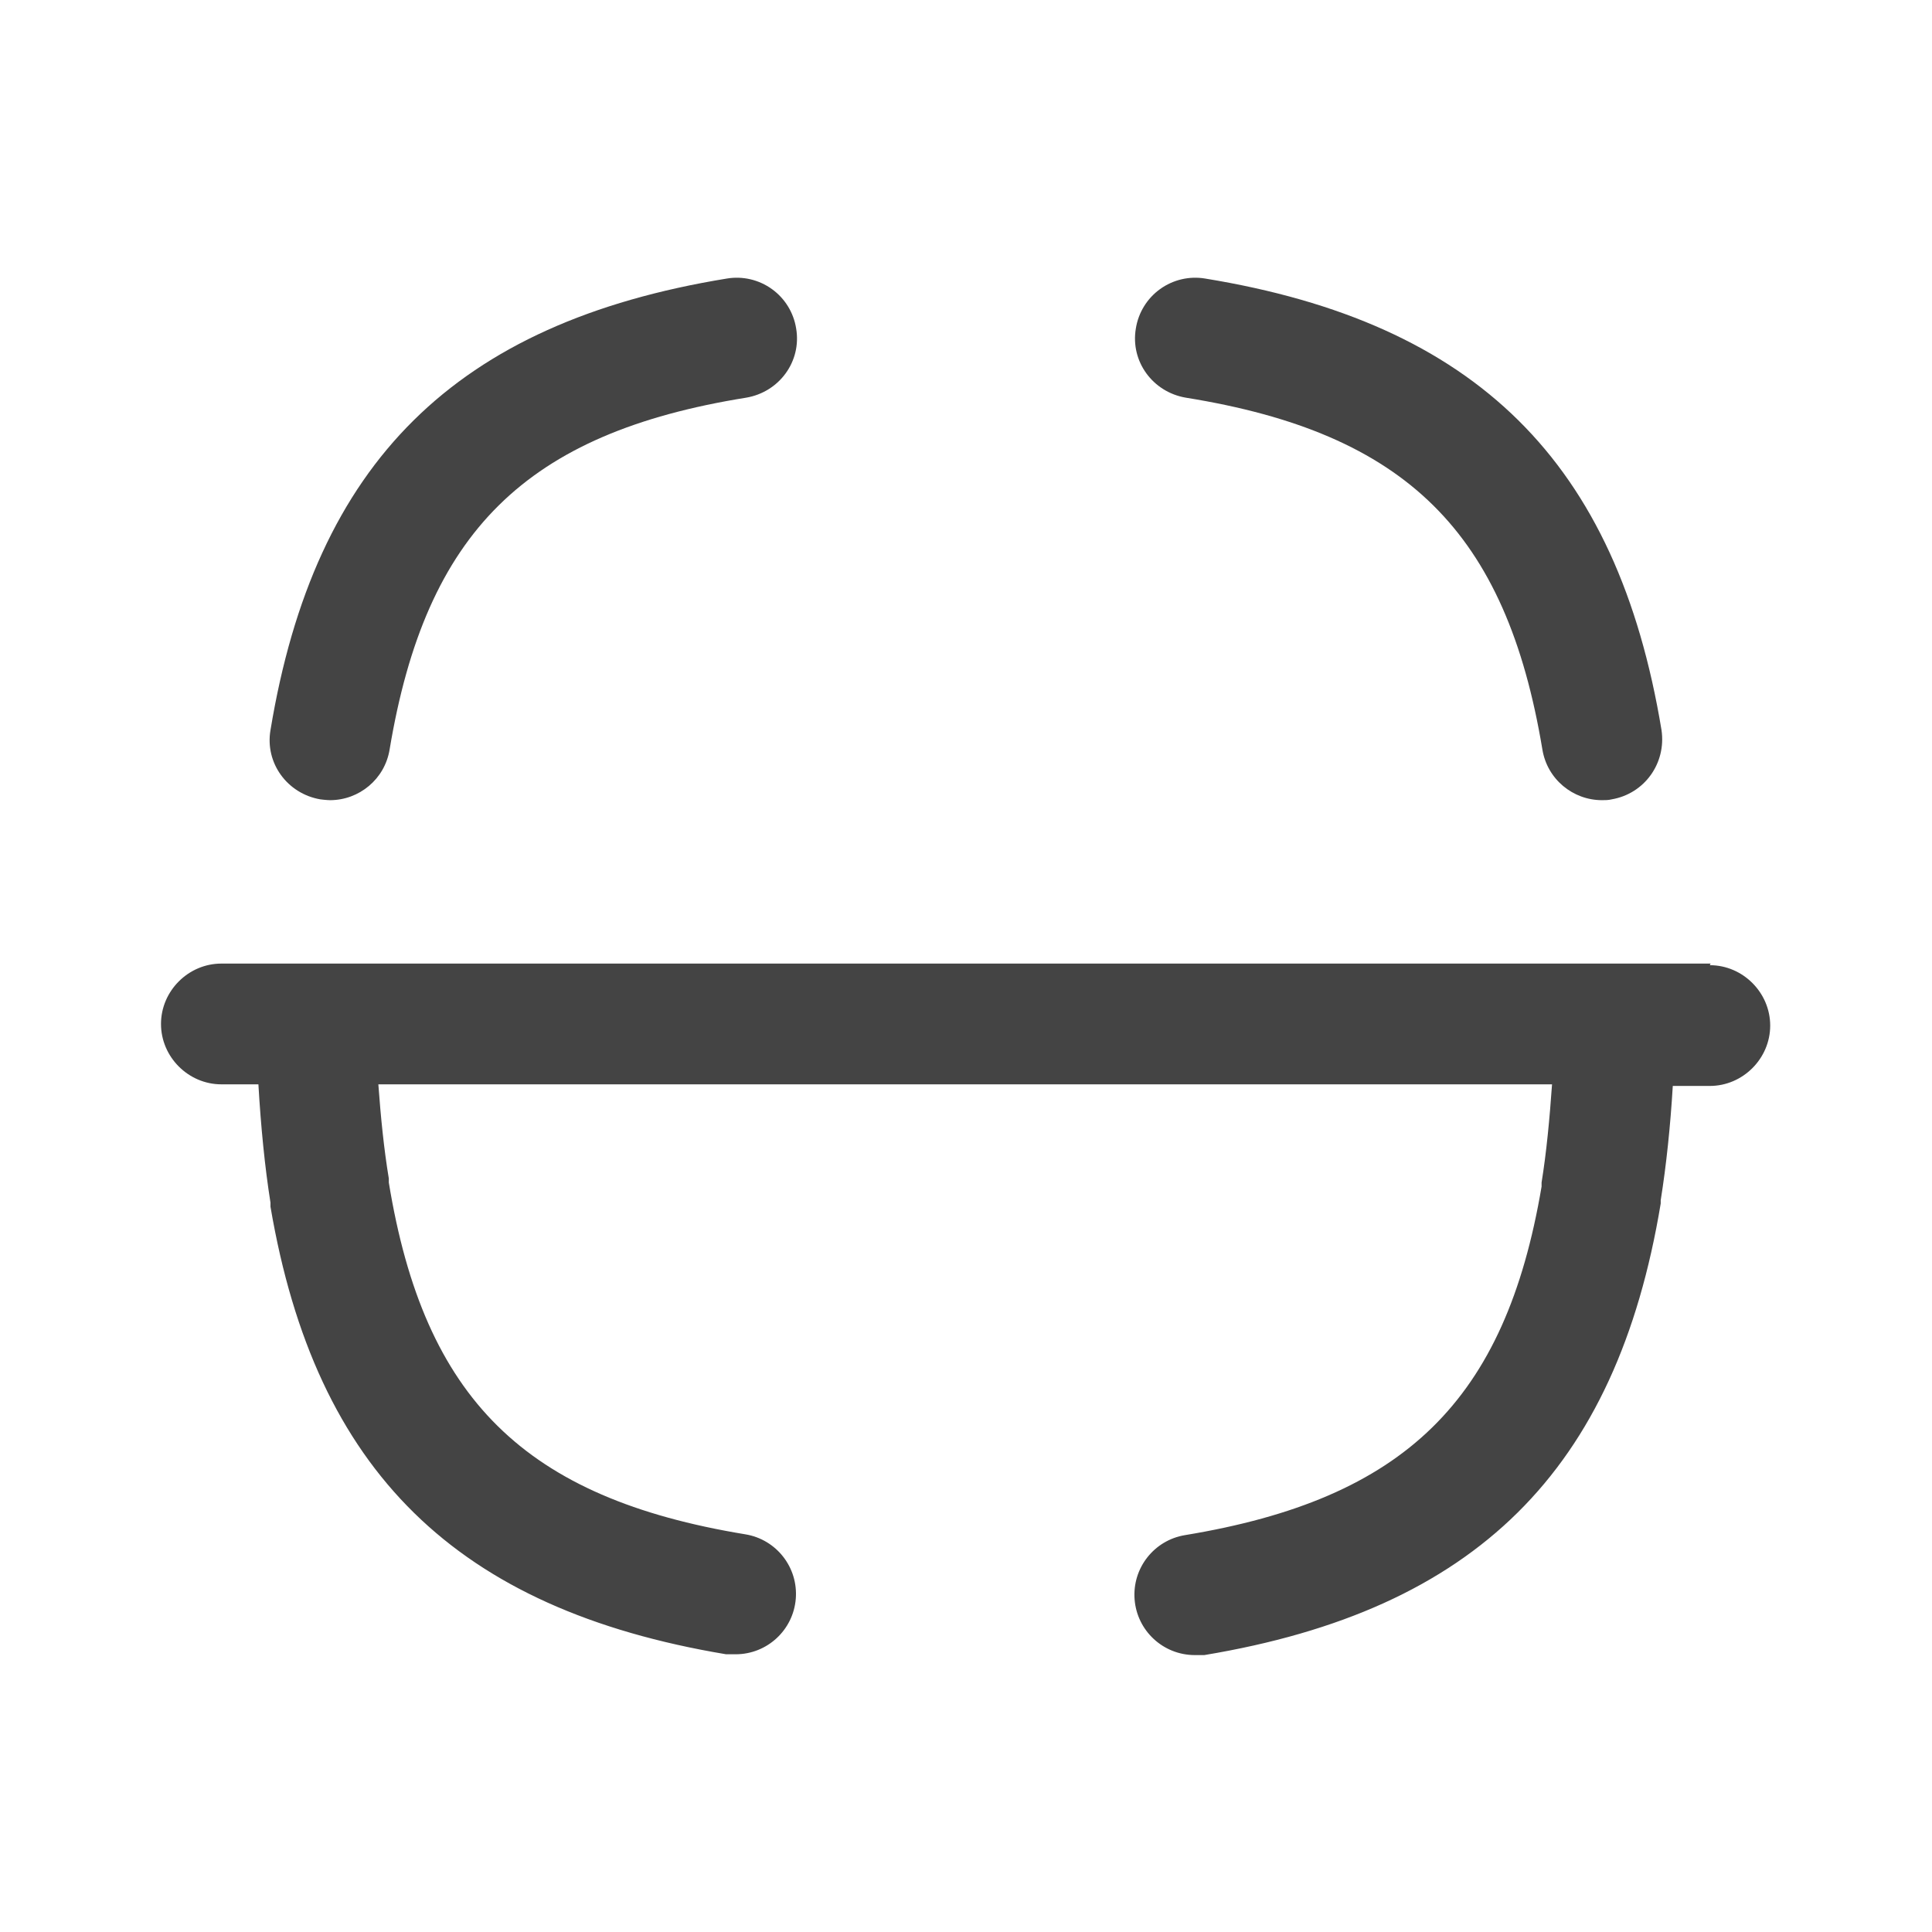
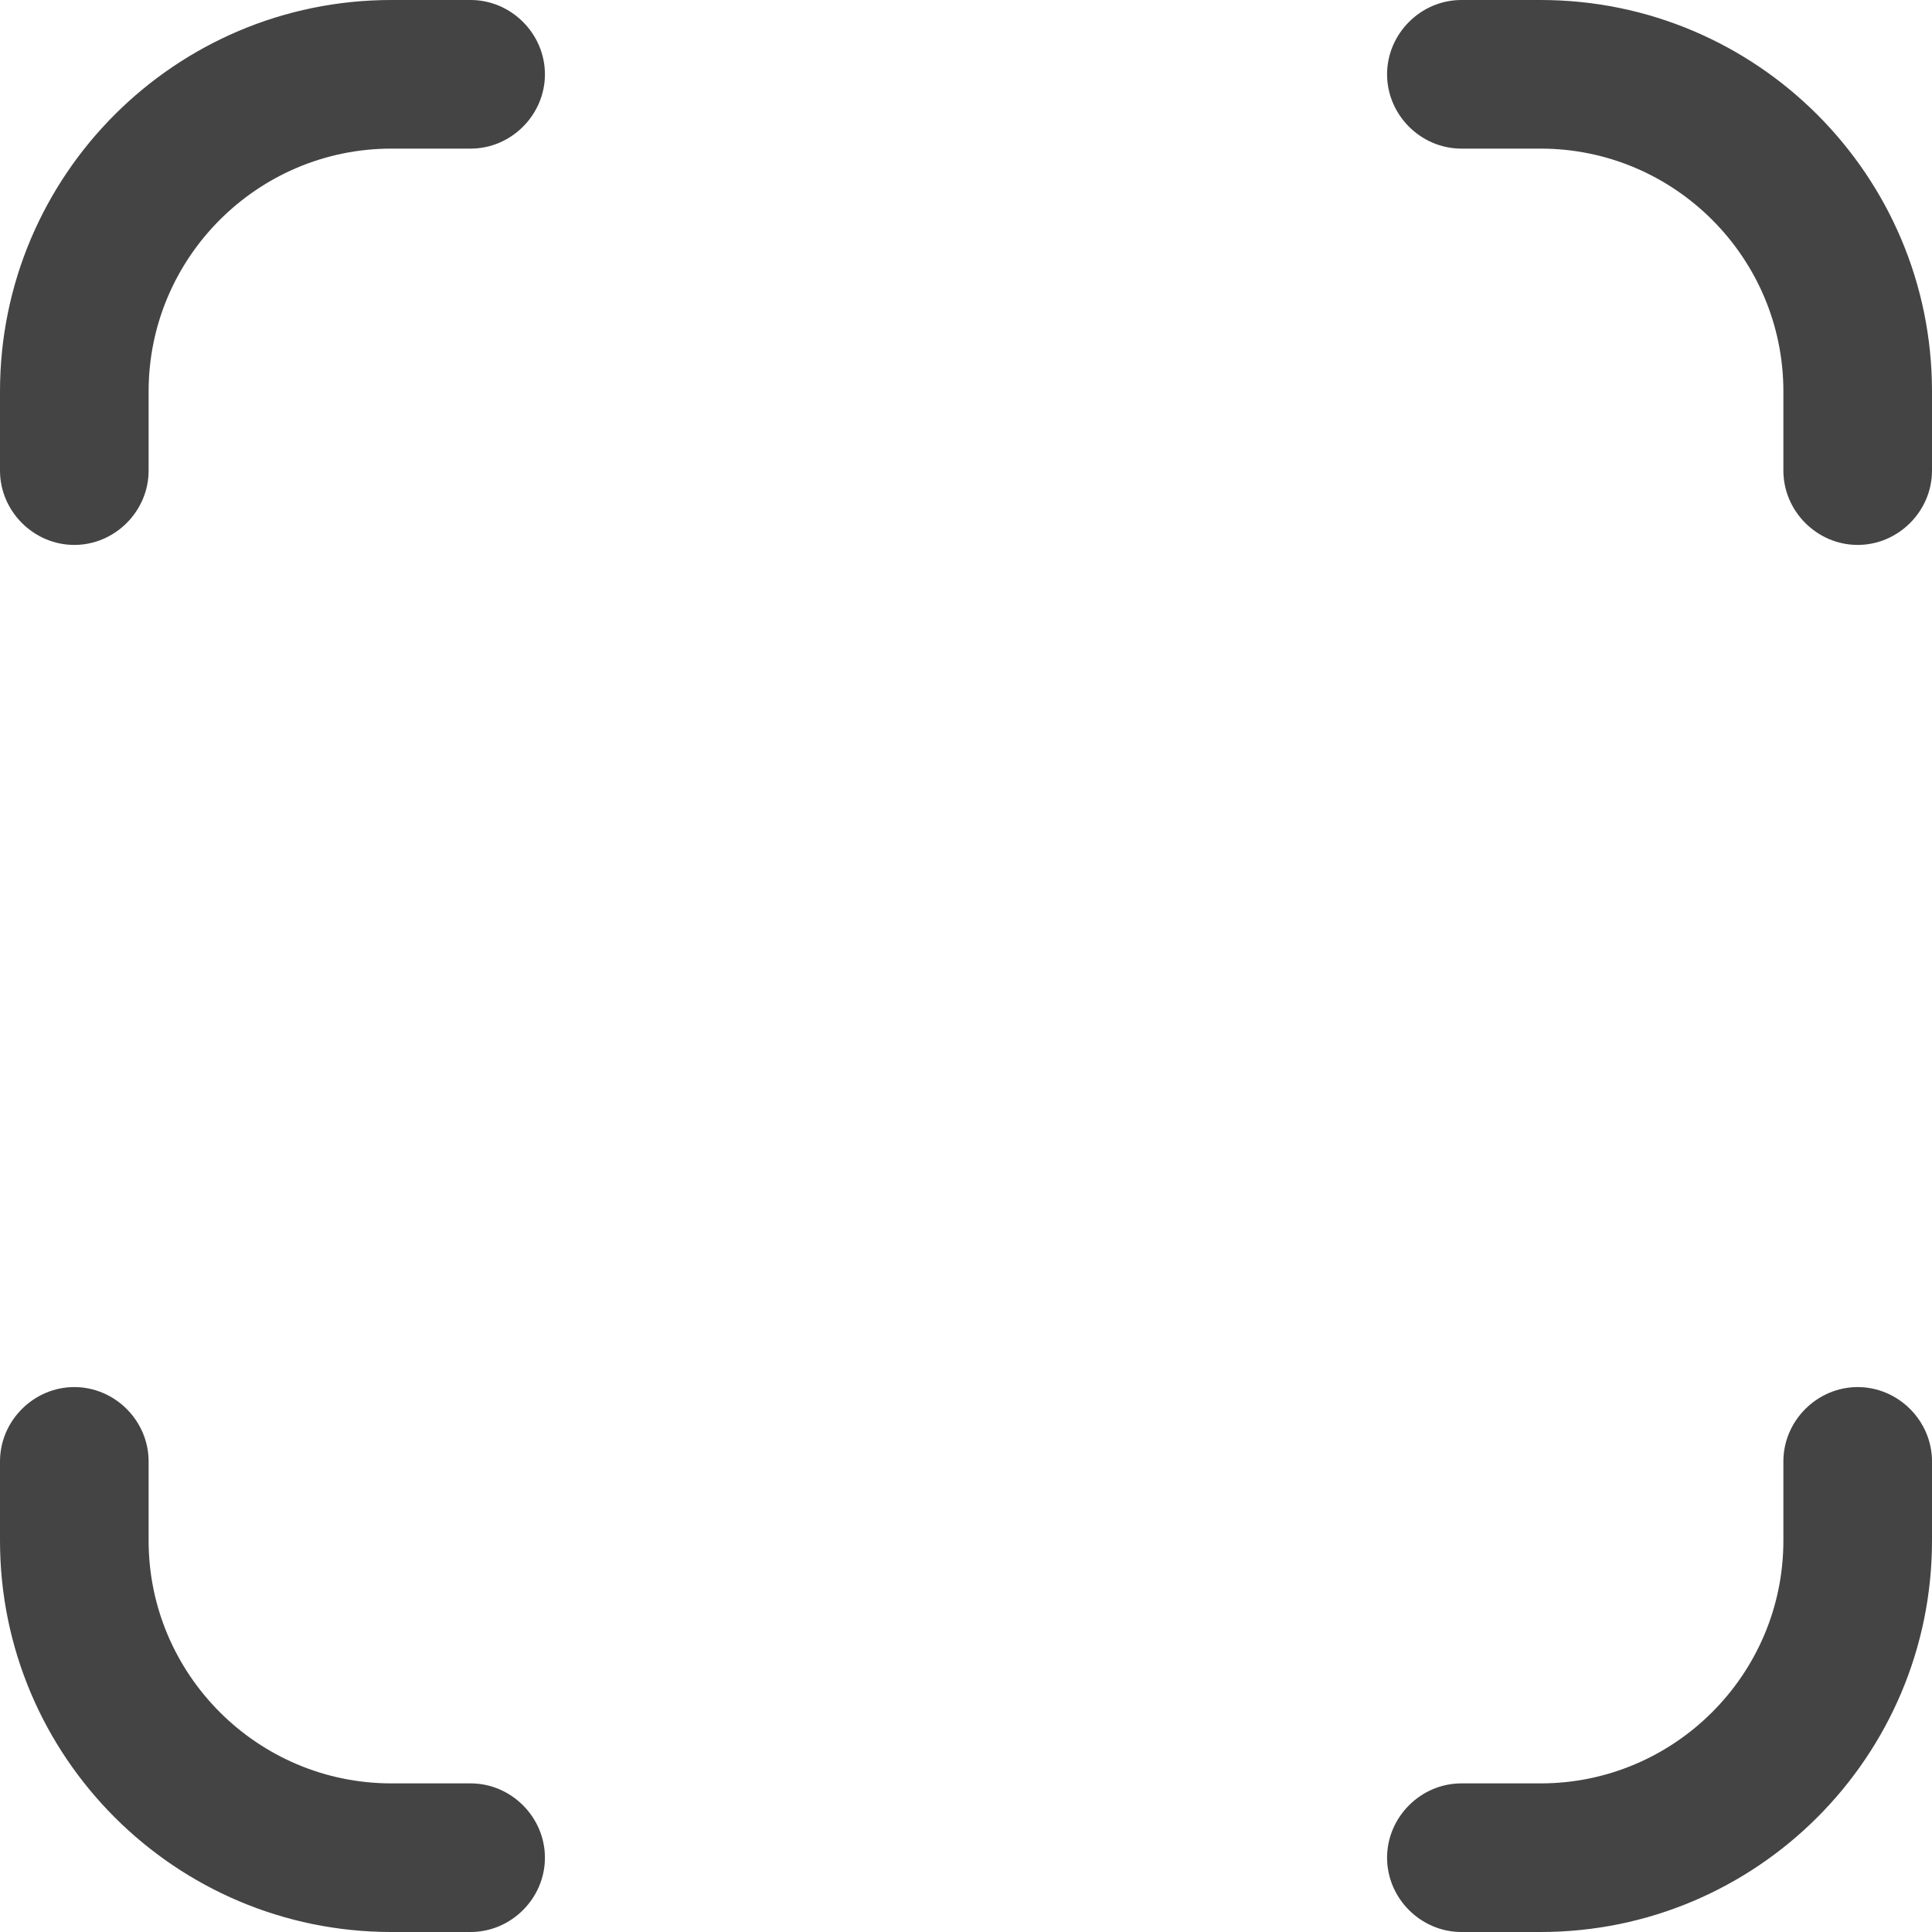
- <svg xmlns="http://www.w3.org/2000/svg" viewBox="0 0 24 24">
-   <path fill="#444" d="M21.25 11.97H2.75c-.41 0-.75.34-.75.75s.34.75.75.75h.46c.03.52.08 1.03.15 1.47v.05c.56 3.29 2.31 5 5.66 5.56h.12a.75.75 0 0 0 .12-1.49c-2.74-.45-3.99-1.68-4.43-4.37v-.05c-.06-.36-.1-.76-.13-1.17h14.58c-.03.43-.07.85-.13 1.22v.05c-.45 2.66-1.7 3.88-4.43 4.33a.75.75 0 0 0 .12 1.49h.12c3.37-.56 5.12-2.29 5.67-5.61v-.04c.07-.44.12-.92.15-1.42h.46c.41 0 .75-.34.75-.75s-.34-.75-.75-.75ZM3.98 9.93s.08.01.12.01c.36 0 .68-.26.74-.63.45-2.7 1.69-3.93 4.43-4.37.41-.07.69-.45.62-.86a.747.747 0 0 0-.86-.62c-3.37.55-5.12 2.28-5.67 5.61-.07.41.21.79.62.86m10.75-4.99c2.74.44 3.98 1.67 4.43 4.37.06.37.38.63.74.63.04 0 .08 0 .12-.01.41-.07.68-.45.62-.86-.55-3.33-2.3-5.06-5.67-5.61a.747.747 0 0 0-.86.62c-.07.41.21.79.62.86" />
+ <svg xmlns="http://www.w3.org/2000/svg" viewBox="0 0 19.5 19.5">
+   <path fill="#444" d="M.75 5.5C.34 5.5 0 5.16 0 4.75v-.8C0 1.77 1.77 0 3.95 0h.8c.41 0 .75.34.75.75s-.34.75-.75.75h-.8C2.6 1.5 1.5 2.6 1.5 3.95v.8c0 .41-.34.75-.75.75m18 0c-.41 0-.75-.34-.75-.75v-.8c0-1.35-1.1-2.45-2.45-2.45h-.8c-.41 0-.75-.34-.75-.75s.34-.75.75-.75h.8c2.18 0 3.95 1.77 3.95 3.95v.8c0 .41-.34.75-.75.75m-3.2 14h-.8c-.41 0-.75-.34-.75-.75s.34-.75.75-.75h.8C16.9 18 18 16.9 18 15.55v-.8c0-.41.34-.75.75-.75s.75.34.75.75v.8c0 2.18-1.77 3.95-3.95 3.95m-10.8 0h-.8C1.77 19.5 0 17.73 0 15.55v-.8c0-.41.34-.75.75-.75s.75.34.75.75v.8C1.5 16.9 2.6 18 3.95 18h.8c.41 0 .75.34.75.75s-.34.75-.75.75" />
</svg>
